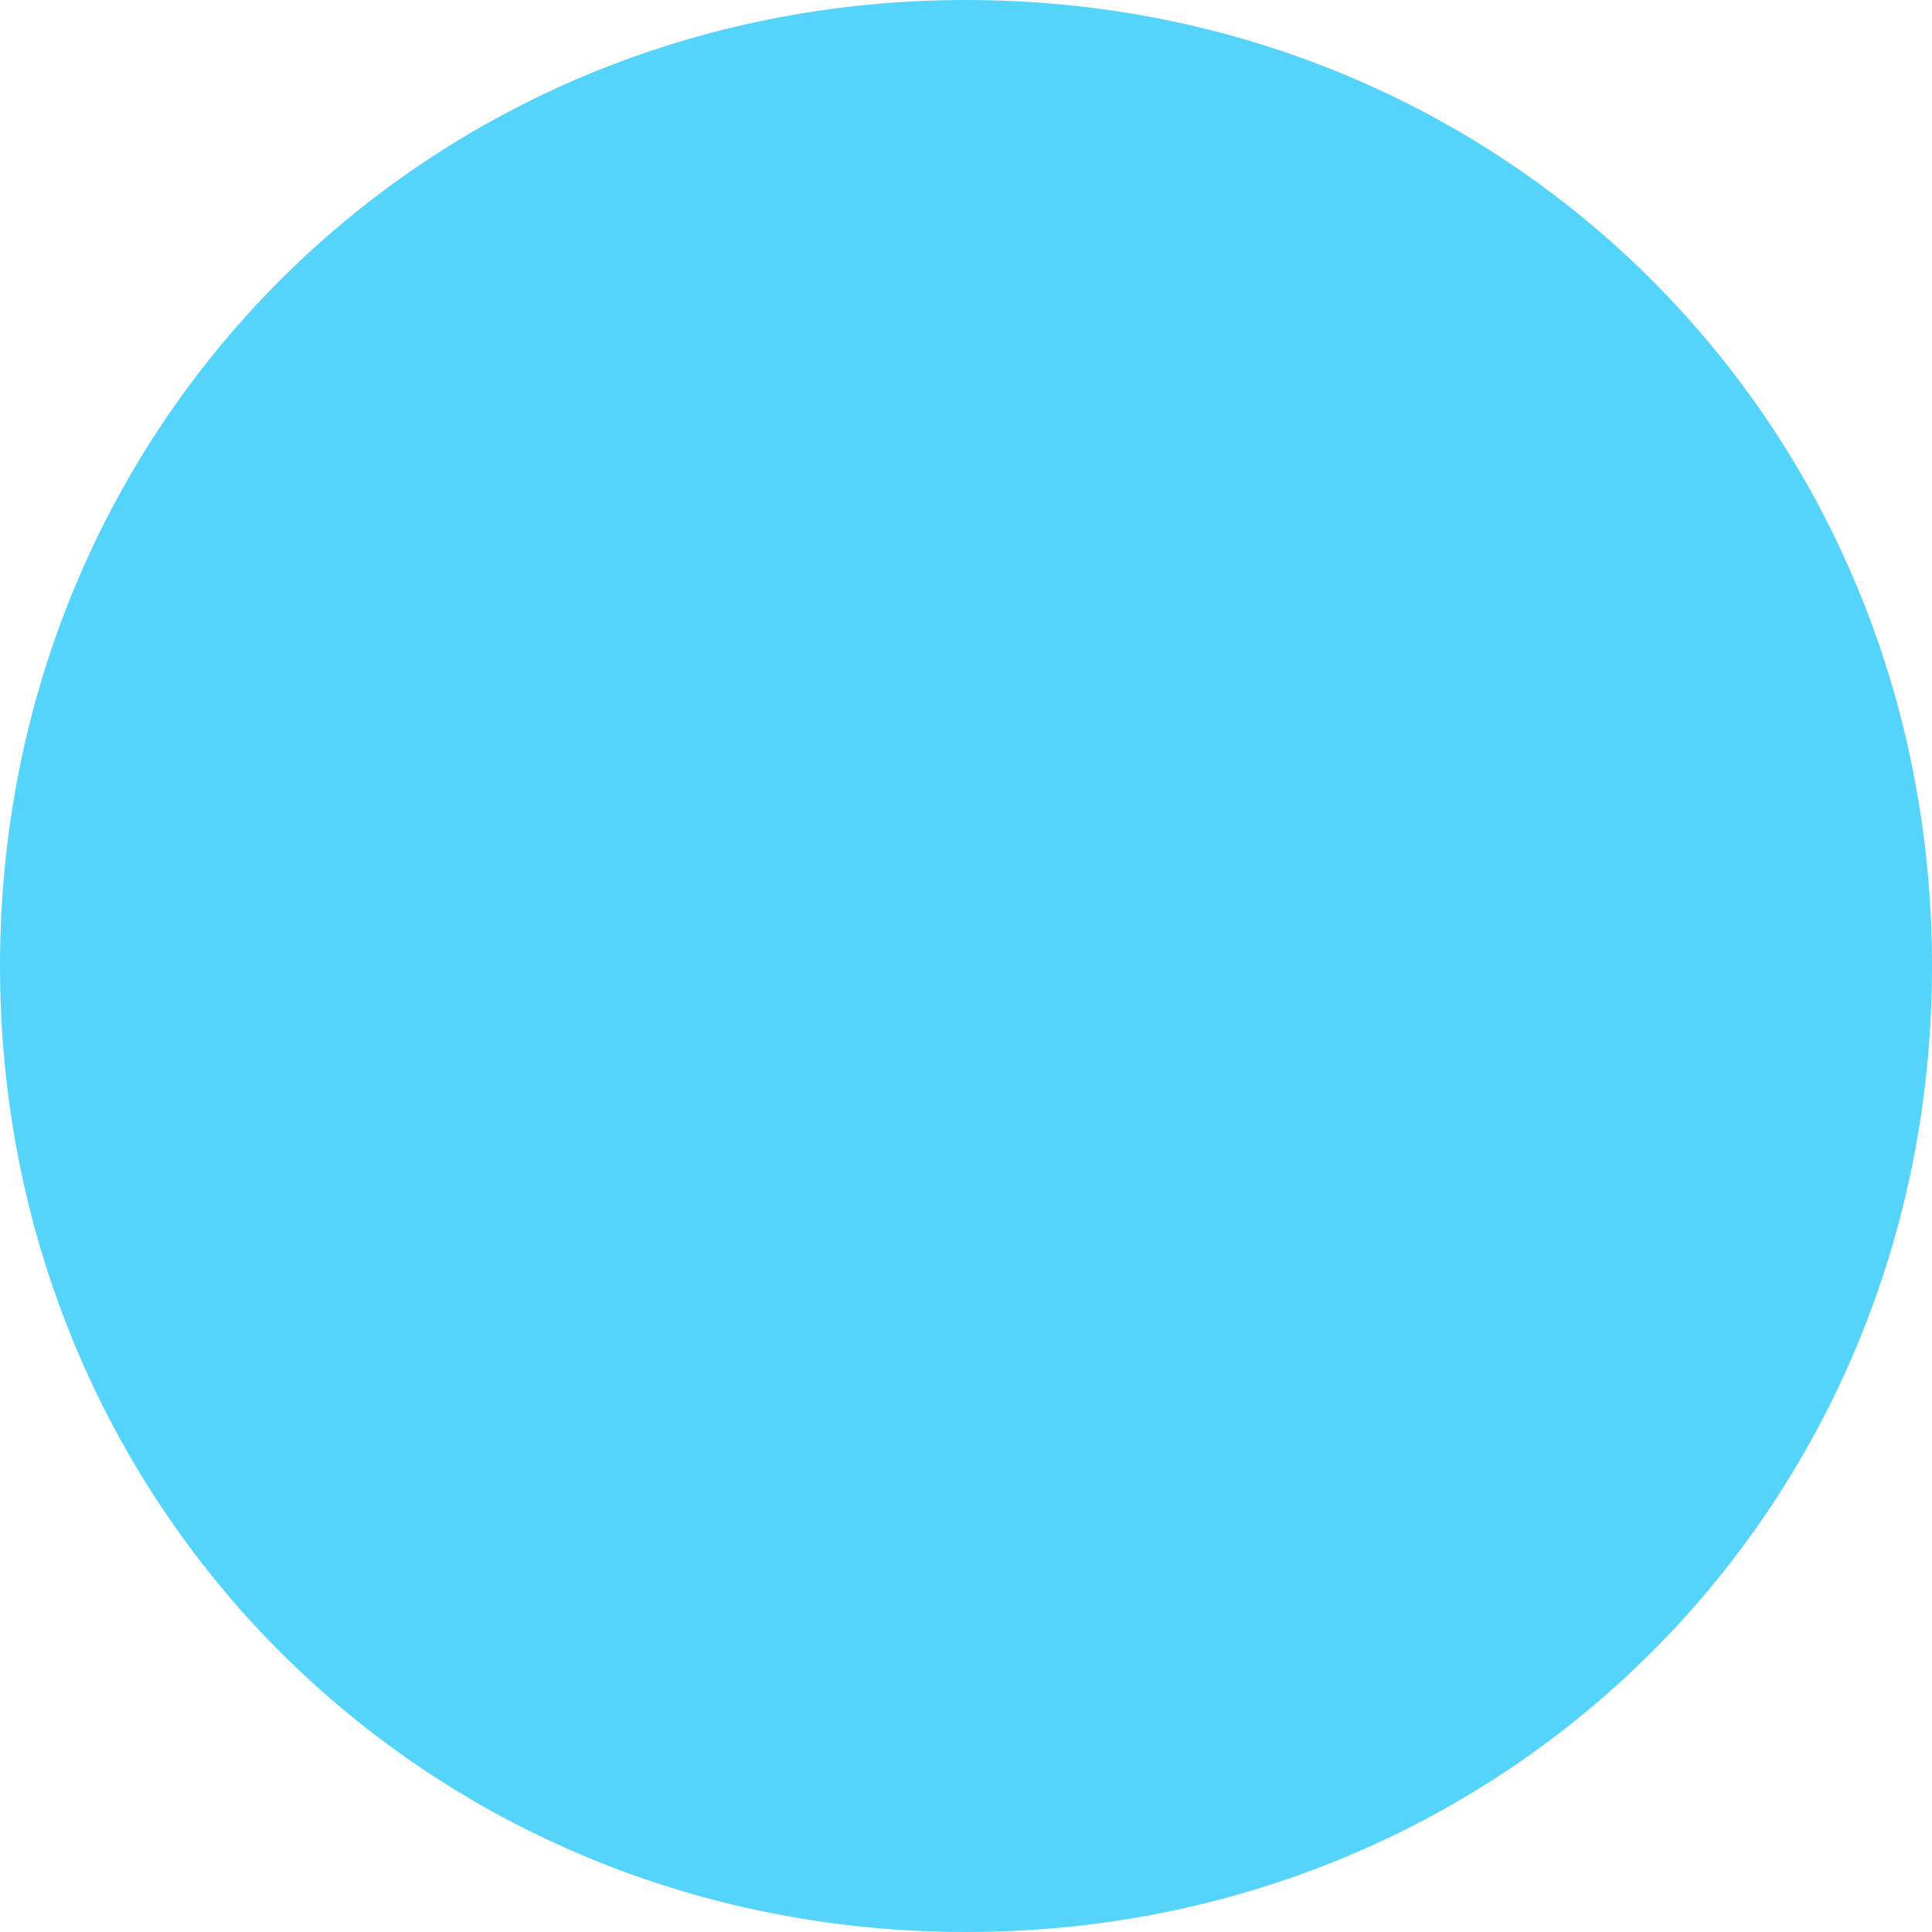
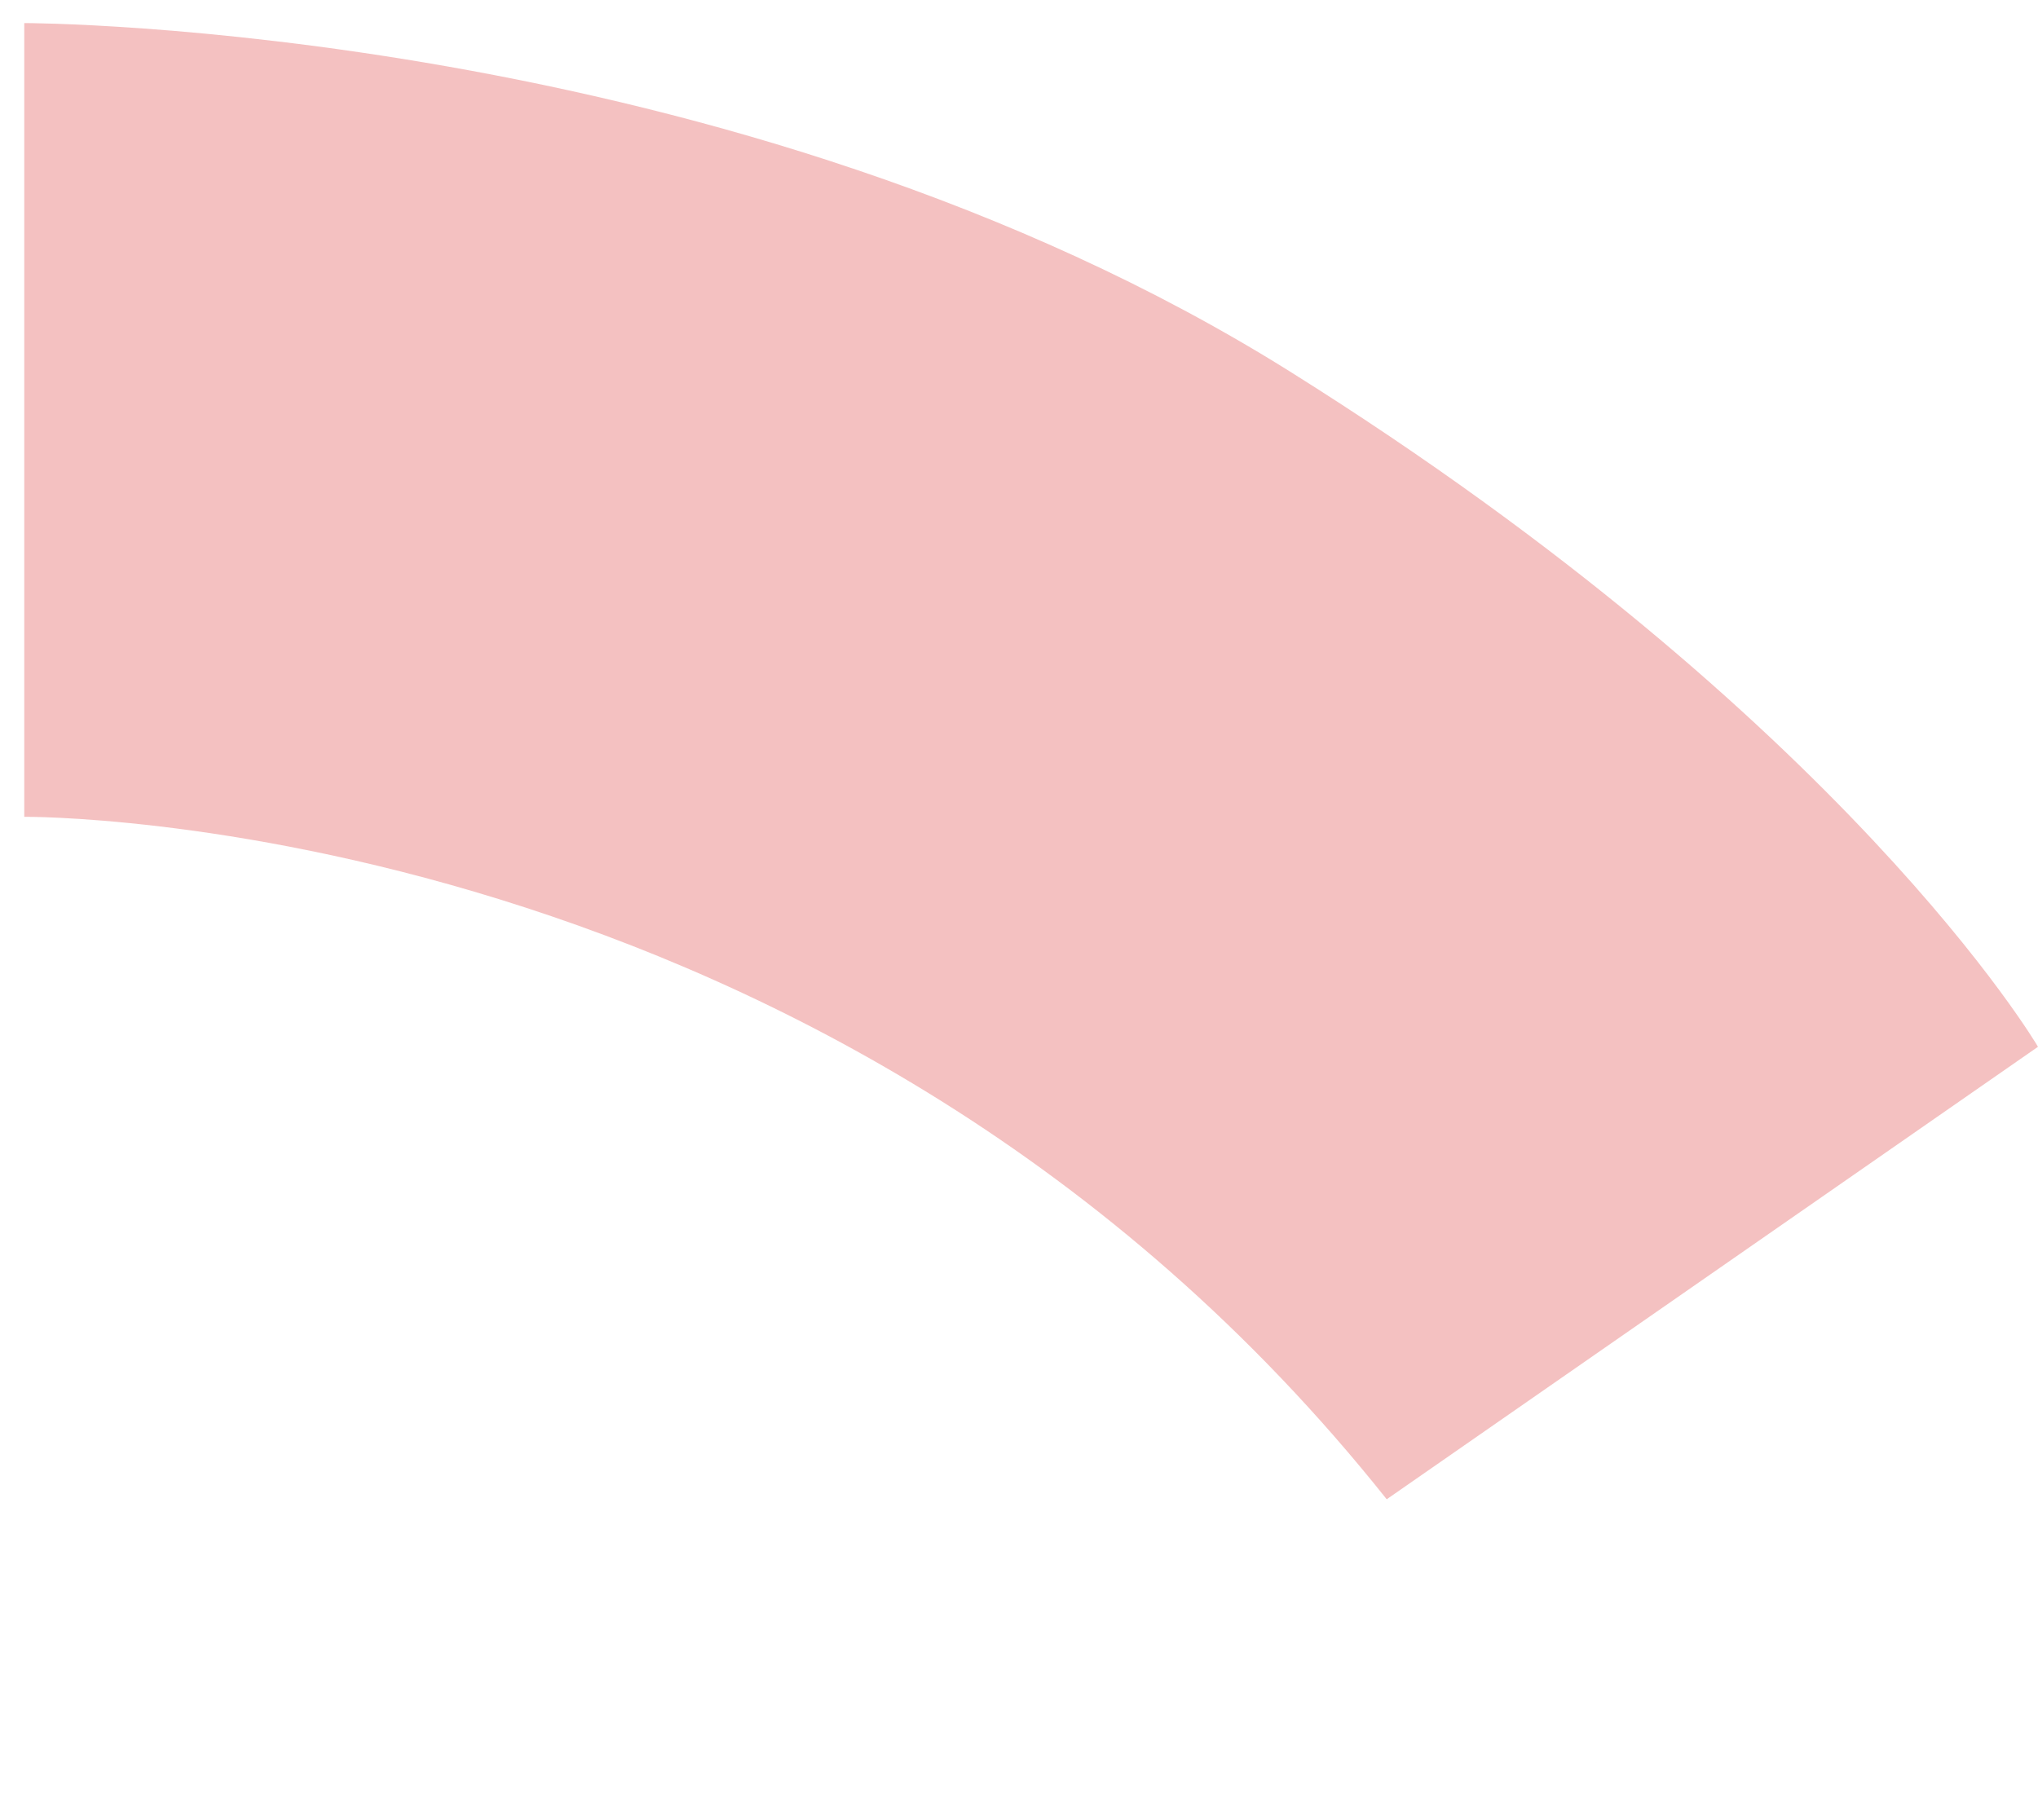
- <svg xmlns="http://www.w3.org/2000/svg" version="1.1" width="20px" height="20px">
-   <g transform="matrix(1 0 0 1 -843 -728 )">
-     <path d="M 853 728  C 858.6 728  863 732.4  863 738  C 863 743.6  858.6 748  853 748  C 847.4 748  843 743.6  843 738  C 843 732.4  847.4 728  853 728  Z " fill-rule="nonzero" fill="#54d3fb" stroke="none" />
+ <svg xmlns="http://www.w3.org/2000/svg" version="1.1" width="84px" height="75px">
+   <g transform="matrix(1 0 0 1 -1085 -534 )">
+     <path d="M 84 43.153  C 84 43.153  76.116 29.697  53.18 15.324  C 30.245 0.951  1 0.951  1 0.951  L 1 33.673  C 1 33.673  34.526 33.367  57.156 61.807  C 79.786 90.248  57.156 61.807  57.156 61.807  L 84 43.153  Z " fill-rule="nonzero" fill="#f4c1c1" stroke="none" transform="matrix(1 0 0 1 1085 534 )" />
  </g>
</svg>
